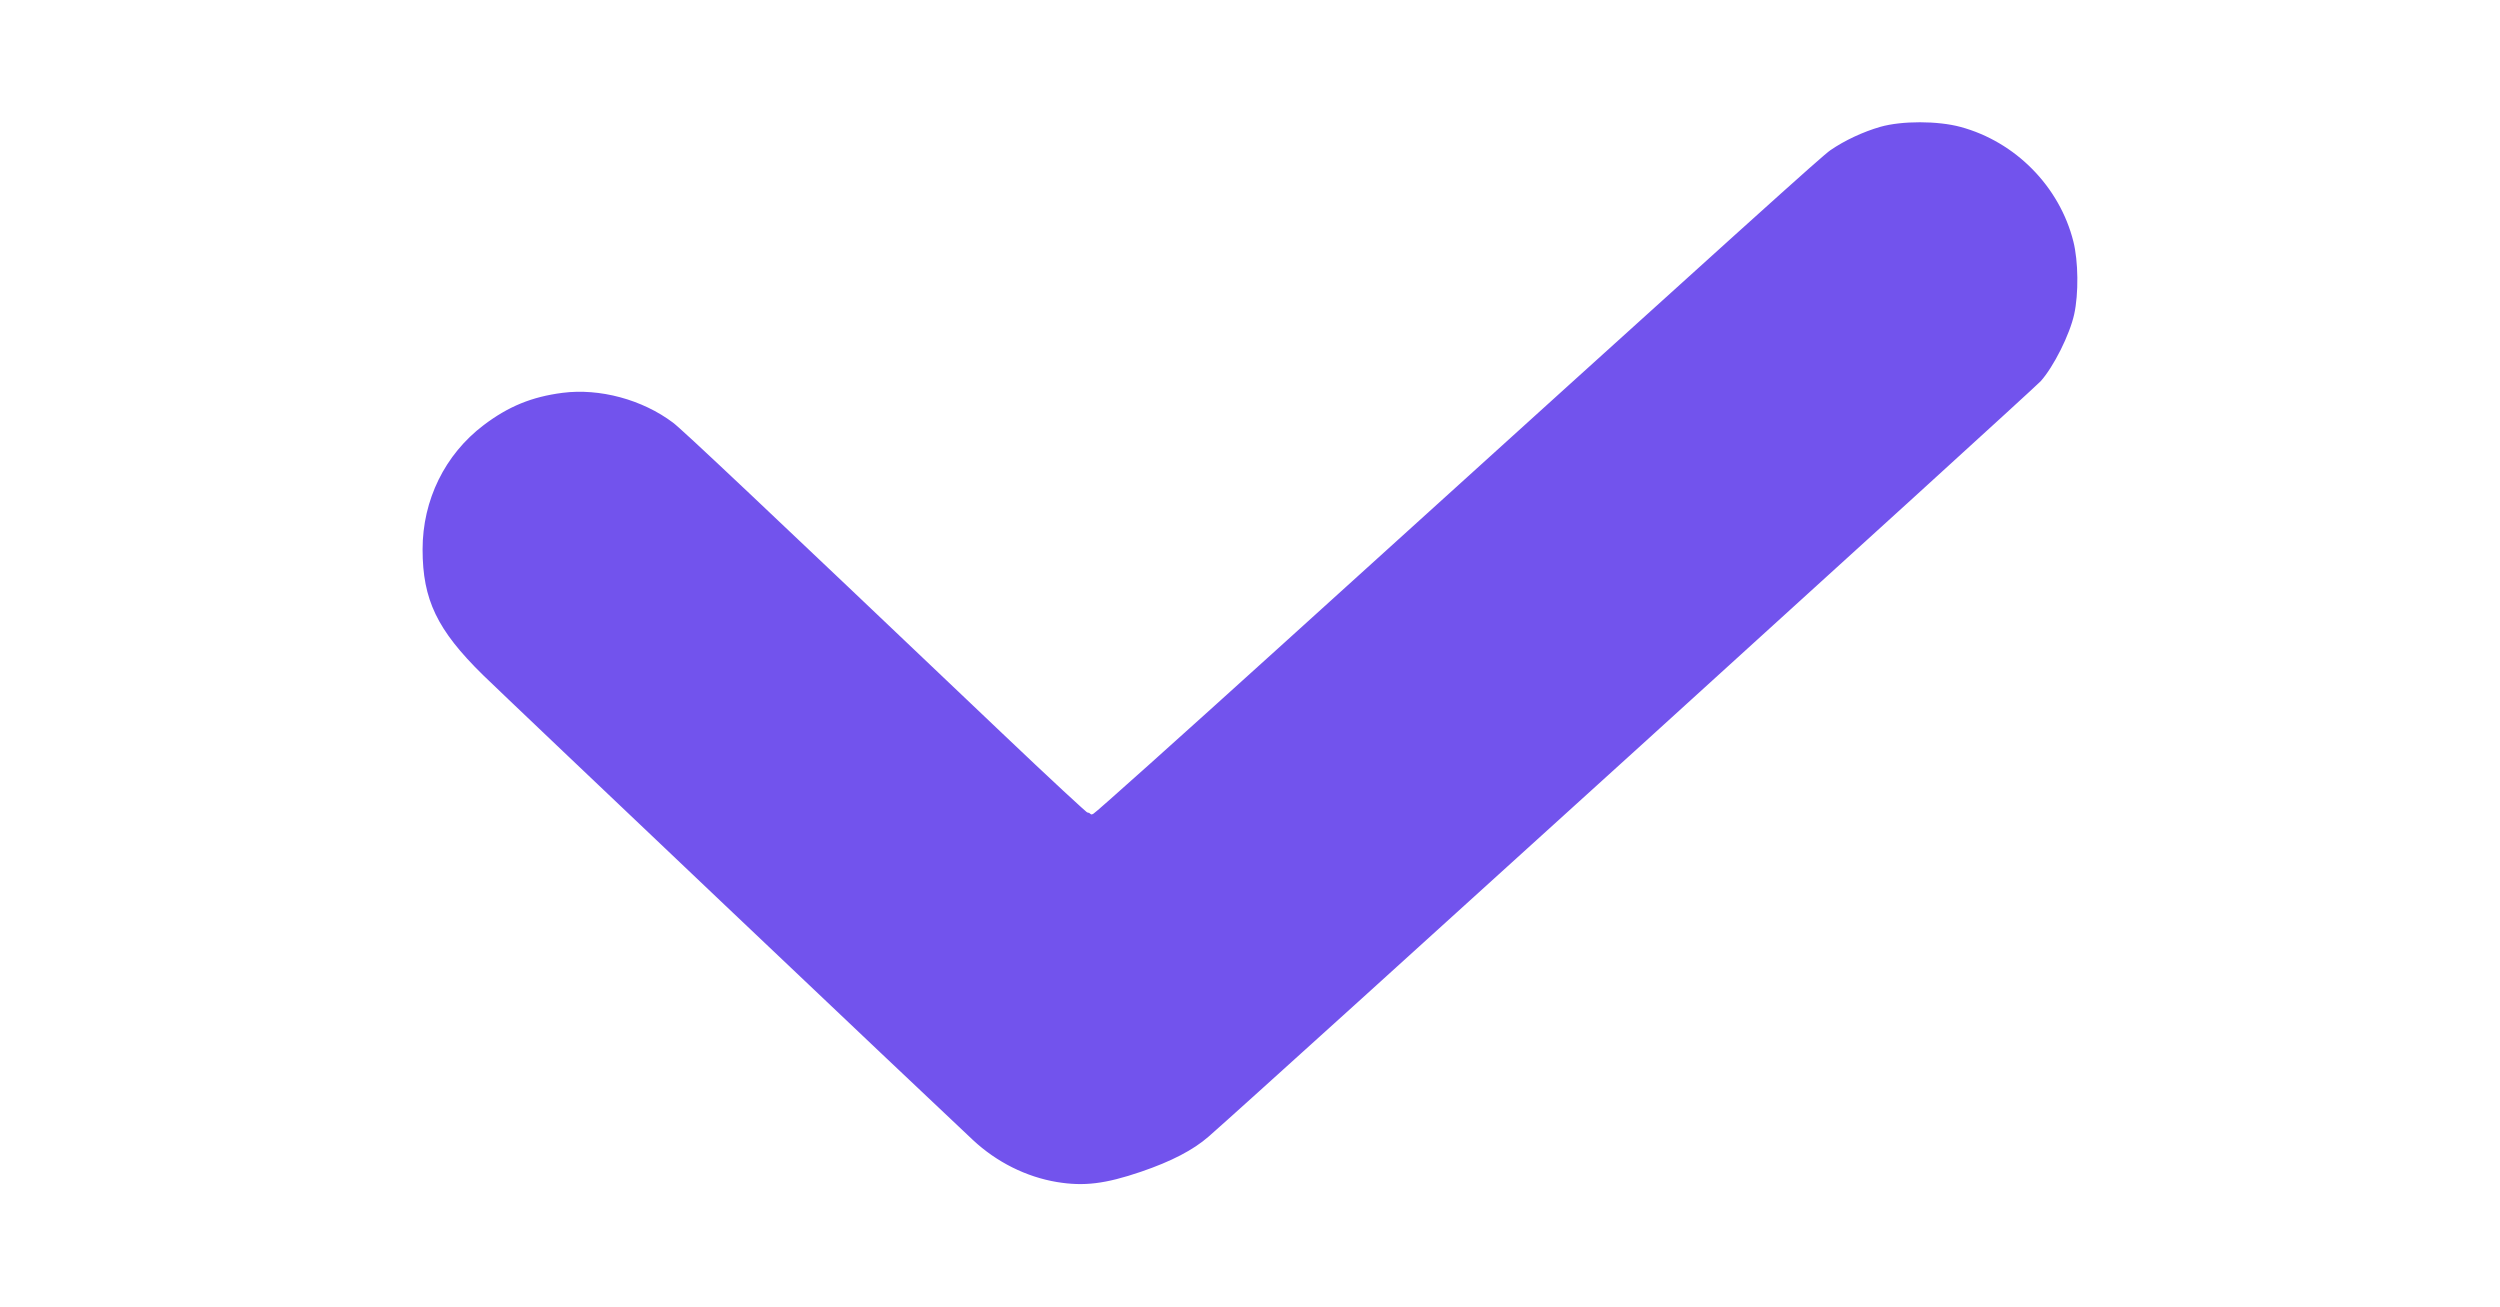
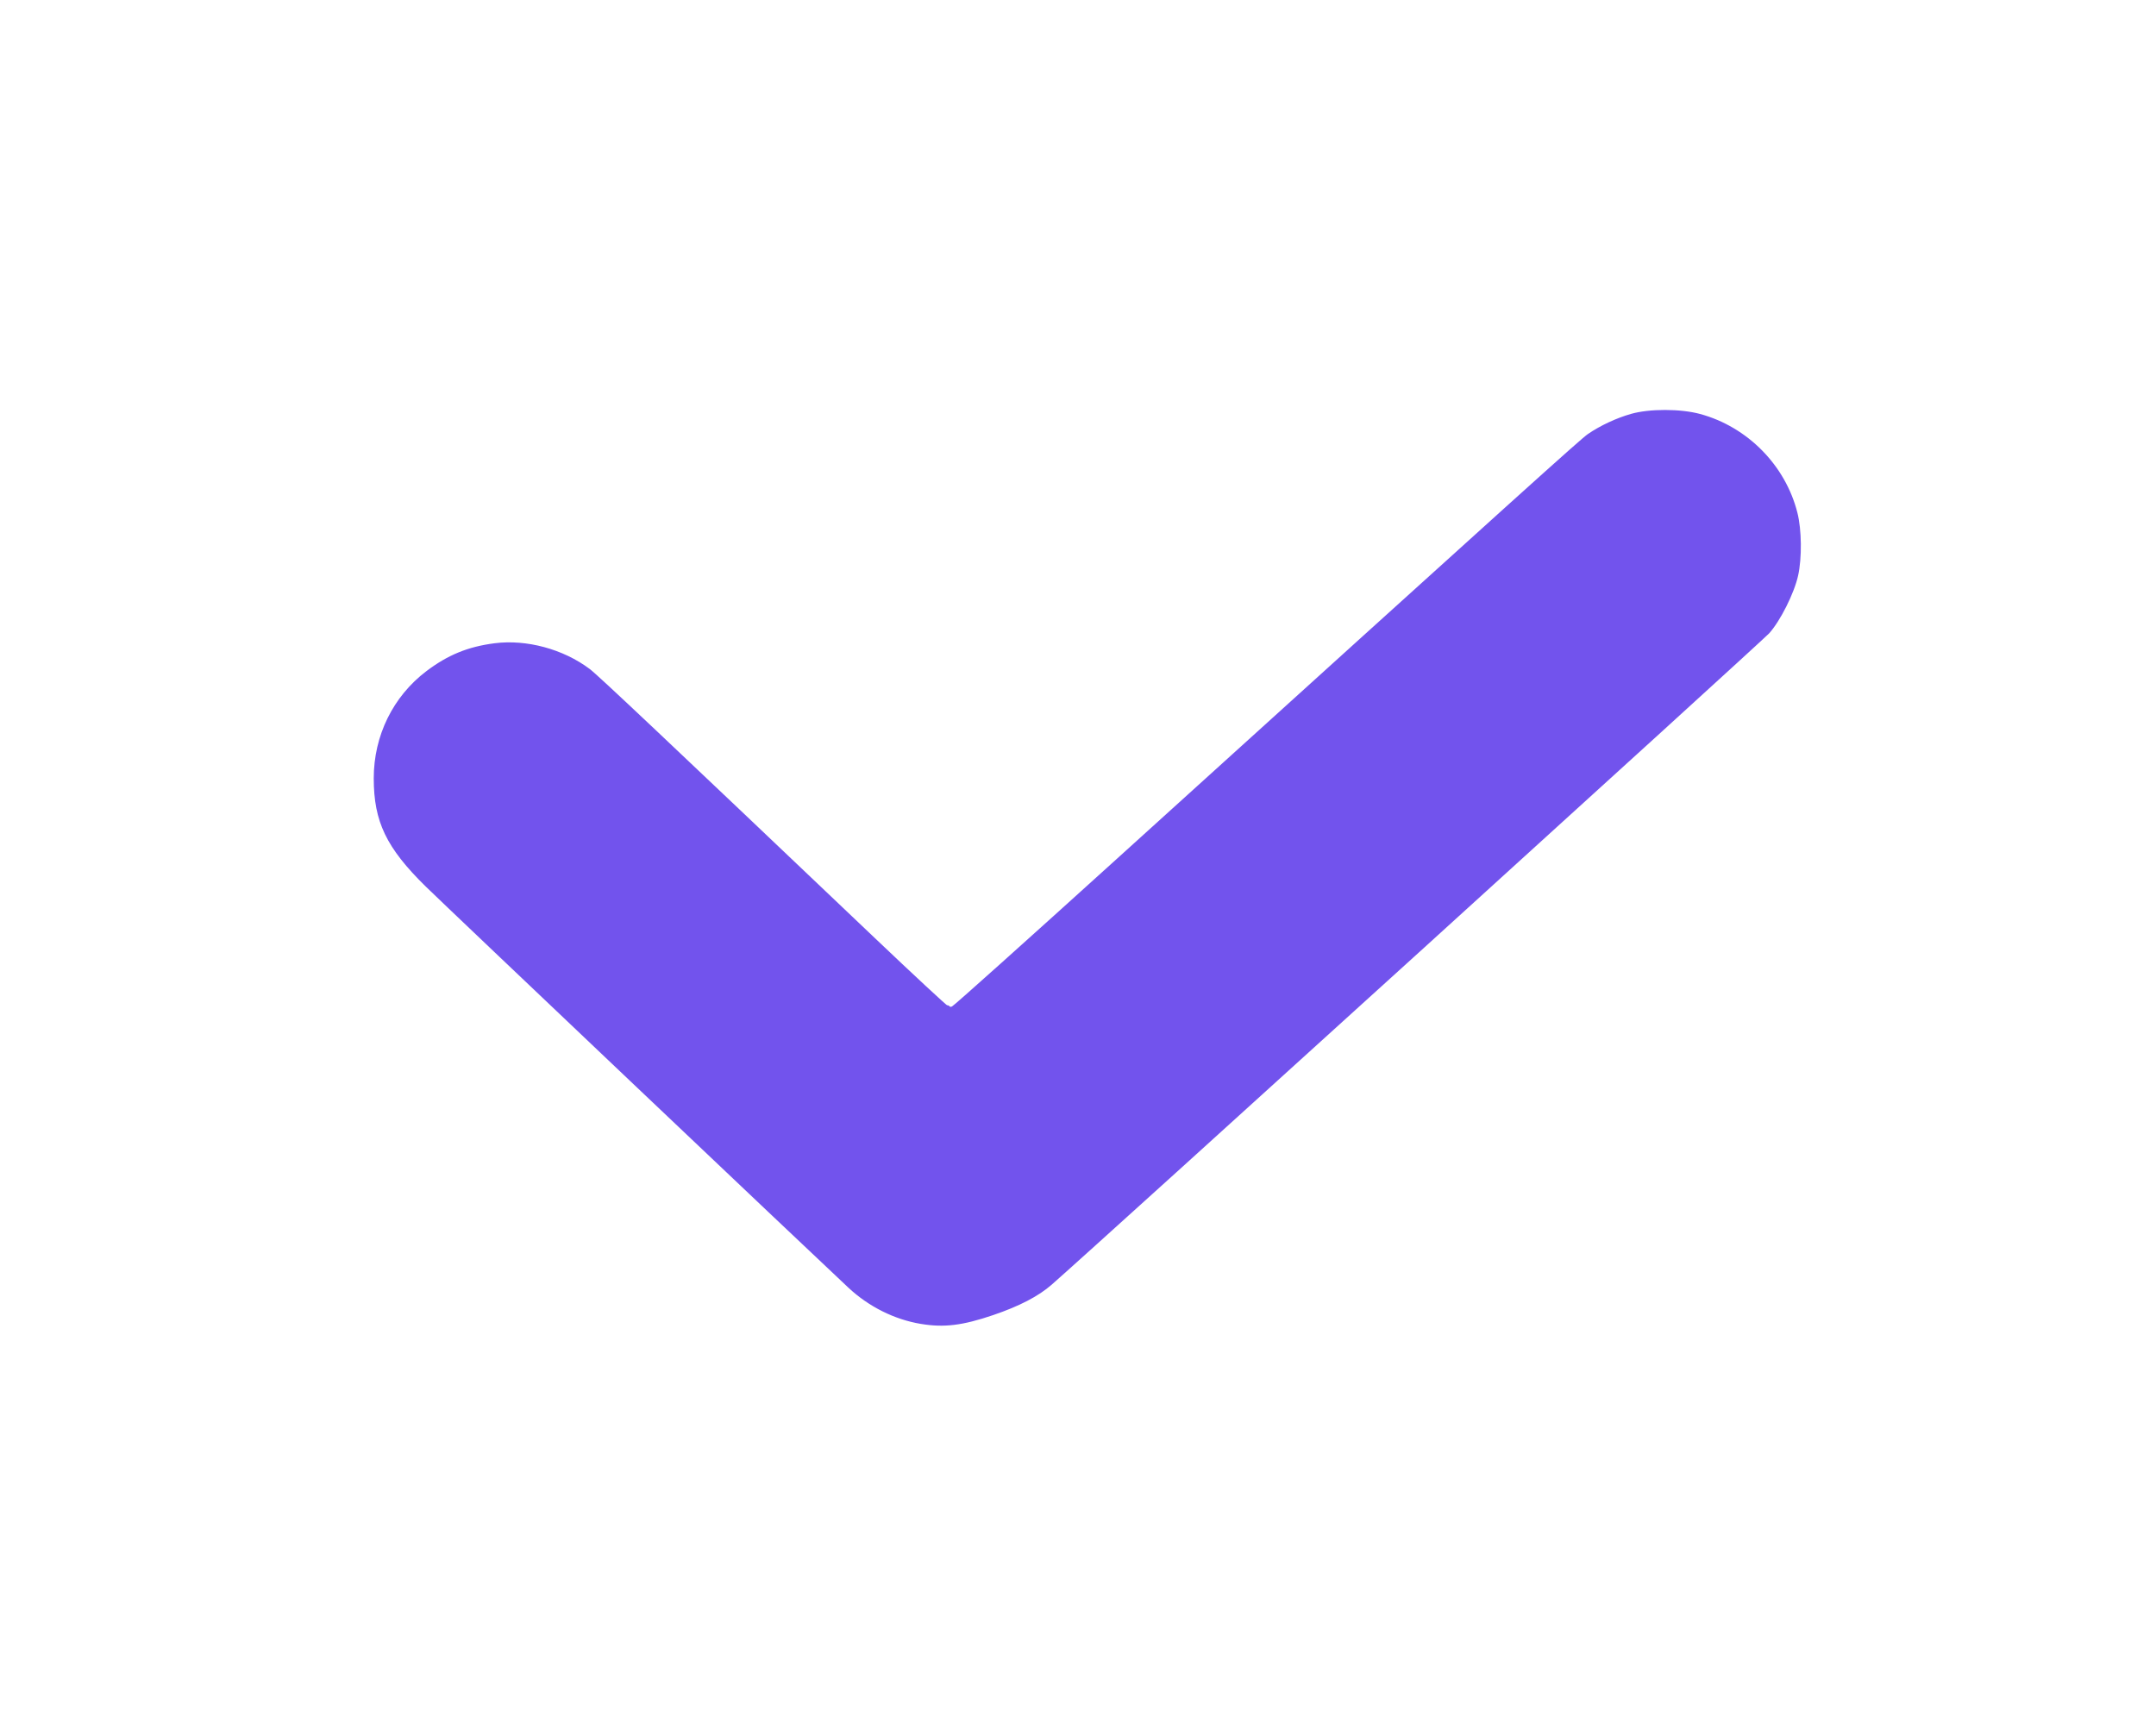
- <svg xmlns="http://www.w3.org/2000/svg" fill="#000000" height="627" width="1200" version="1.1" id="Capa_1" viewBox="0 0 90.749 47.416" xml:space="preserve">
+ <svg xmlns="http://www.w3.org/2000/svg" fill="#000000" height="966" width="1200" version="1.1" id="Capa_1" viewBox="0 0 90.749 73.053" xml:space="preserve">
  <defs id="defs4777" />
-   <rect style="display:inline;fill:#ffffff;stroke:#ffffff;stroke-width:0.286;stroke-linecap:round;stroke-linejoin:round" id="rect1746" width="106.345" height="58.413" x="-6.288" y="-5.869" />
-   <path style="display:inline;fill:#7253ed;stroke:#ffffff;stroke-width:0.285;stroke-linecap:round;stroke-linejoin:round" d="m 38.344,43.048 c -1.142,-0.19 -2.245,-0.741 -3.123,-1.561 -1.623,-1.515 -16.968,-16.079 -17.786,-16.88 -1.692,-1.658 -2.238,-2.797 -2.238,-4.665 1.37e-4,-1.838 0.831,-3.529 2.27,-4.621 0.92,-0.698 1.795,-1.056 2.936,-1.203 1.386,-0.178 2.97,0.25 4.114,1.111 0.35,0.263 3.062,2.822 11.986,11.31 1.667,1.585 3.064,2.882 3.105,2.882 0.041,0 3.153,-2.788 6.915,-6.195 C 63.939,7.452 66.046,5.552 66.362,5.335 c 0.531,-0.365 1.221,-0.687 1.858,-0.869 0.8,-0.228 2.132,-0.227 2.982,0.003 2.046,0.553 3.685,2.217 4.199,4.263 0.186,0.739 0.199,1.936 0.031,2.704 -0.168,0.767 -0.762,1.952 -1.25,2.497 -0.313,0.349 -28.353,25.805 -30.22,27.435 -0.571,0.498 -1.381,0.92 -2.502,1.302 -1.311,0.447 -2.114,0.544 -3.114,0.378 z" id="path4896" />
+   <rect style="display:inline;fill:#ffffff;stroke:#ffffff;stroke-width:0.34;stroke-linecap:round;stroke-linejoin:round" id="rect1746" width="106.291" height="82.78" x="-7.379" y="-4.864" />
+   <path style="display:inline;fill:#7253ed;stroke:#ffffff;stroke-width:0.285;stroke-linecap:round;stroke-linejoin:round" d="M 38.736,55.866 C 37.595,55.676 36.491,55.124 35.613,54.305 33.99,52.789 18.645,38.226 17.827,37.424 c -1.692,-1.658 -2.238,-2.797 -2.238,-4.665 1.37e-4,-1.838 0.831,-3.529 2.27,-4.621 0.92,-0.698 1.795,-1.056 2.936,-1.203 1.386,-0.178 2.97,0.25 4.114,1.111 0.35,0.263 3.062,2.822 11.986,11.31 1.667,1.585 3.064,2.882 3.105,2.882 0.041,0 3.153,-2.788 6.915,-6.195 17.417,-15.773 19.524,-17.673 19.84,-17.89 0.531,-0.365 1.221,-0.687 1.858,-0.869 0.8,-0.228 2.132,-0.227 2.982,0.003 2.046,0.553 3.685,2.217 4.199,4.263 0.186,0.739 0.199,1.936 0.031,2.704 -0.168,0.767 -0.762,1.952 -1.25,2.497 -0.313,0.349 -28.353,25.805 -30.22,27.435 -0.571,0.498 -1.381,0.92 -2.502,1.302 -1.311,0.447 -2.114,0.544 -3.114,0.378 z" id="path4896" />
</svg>
